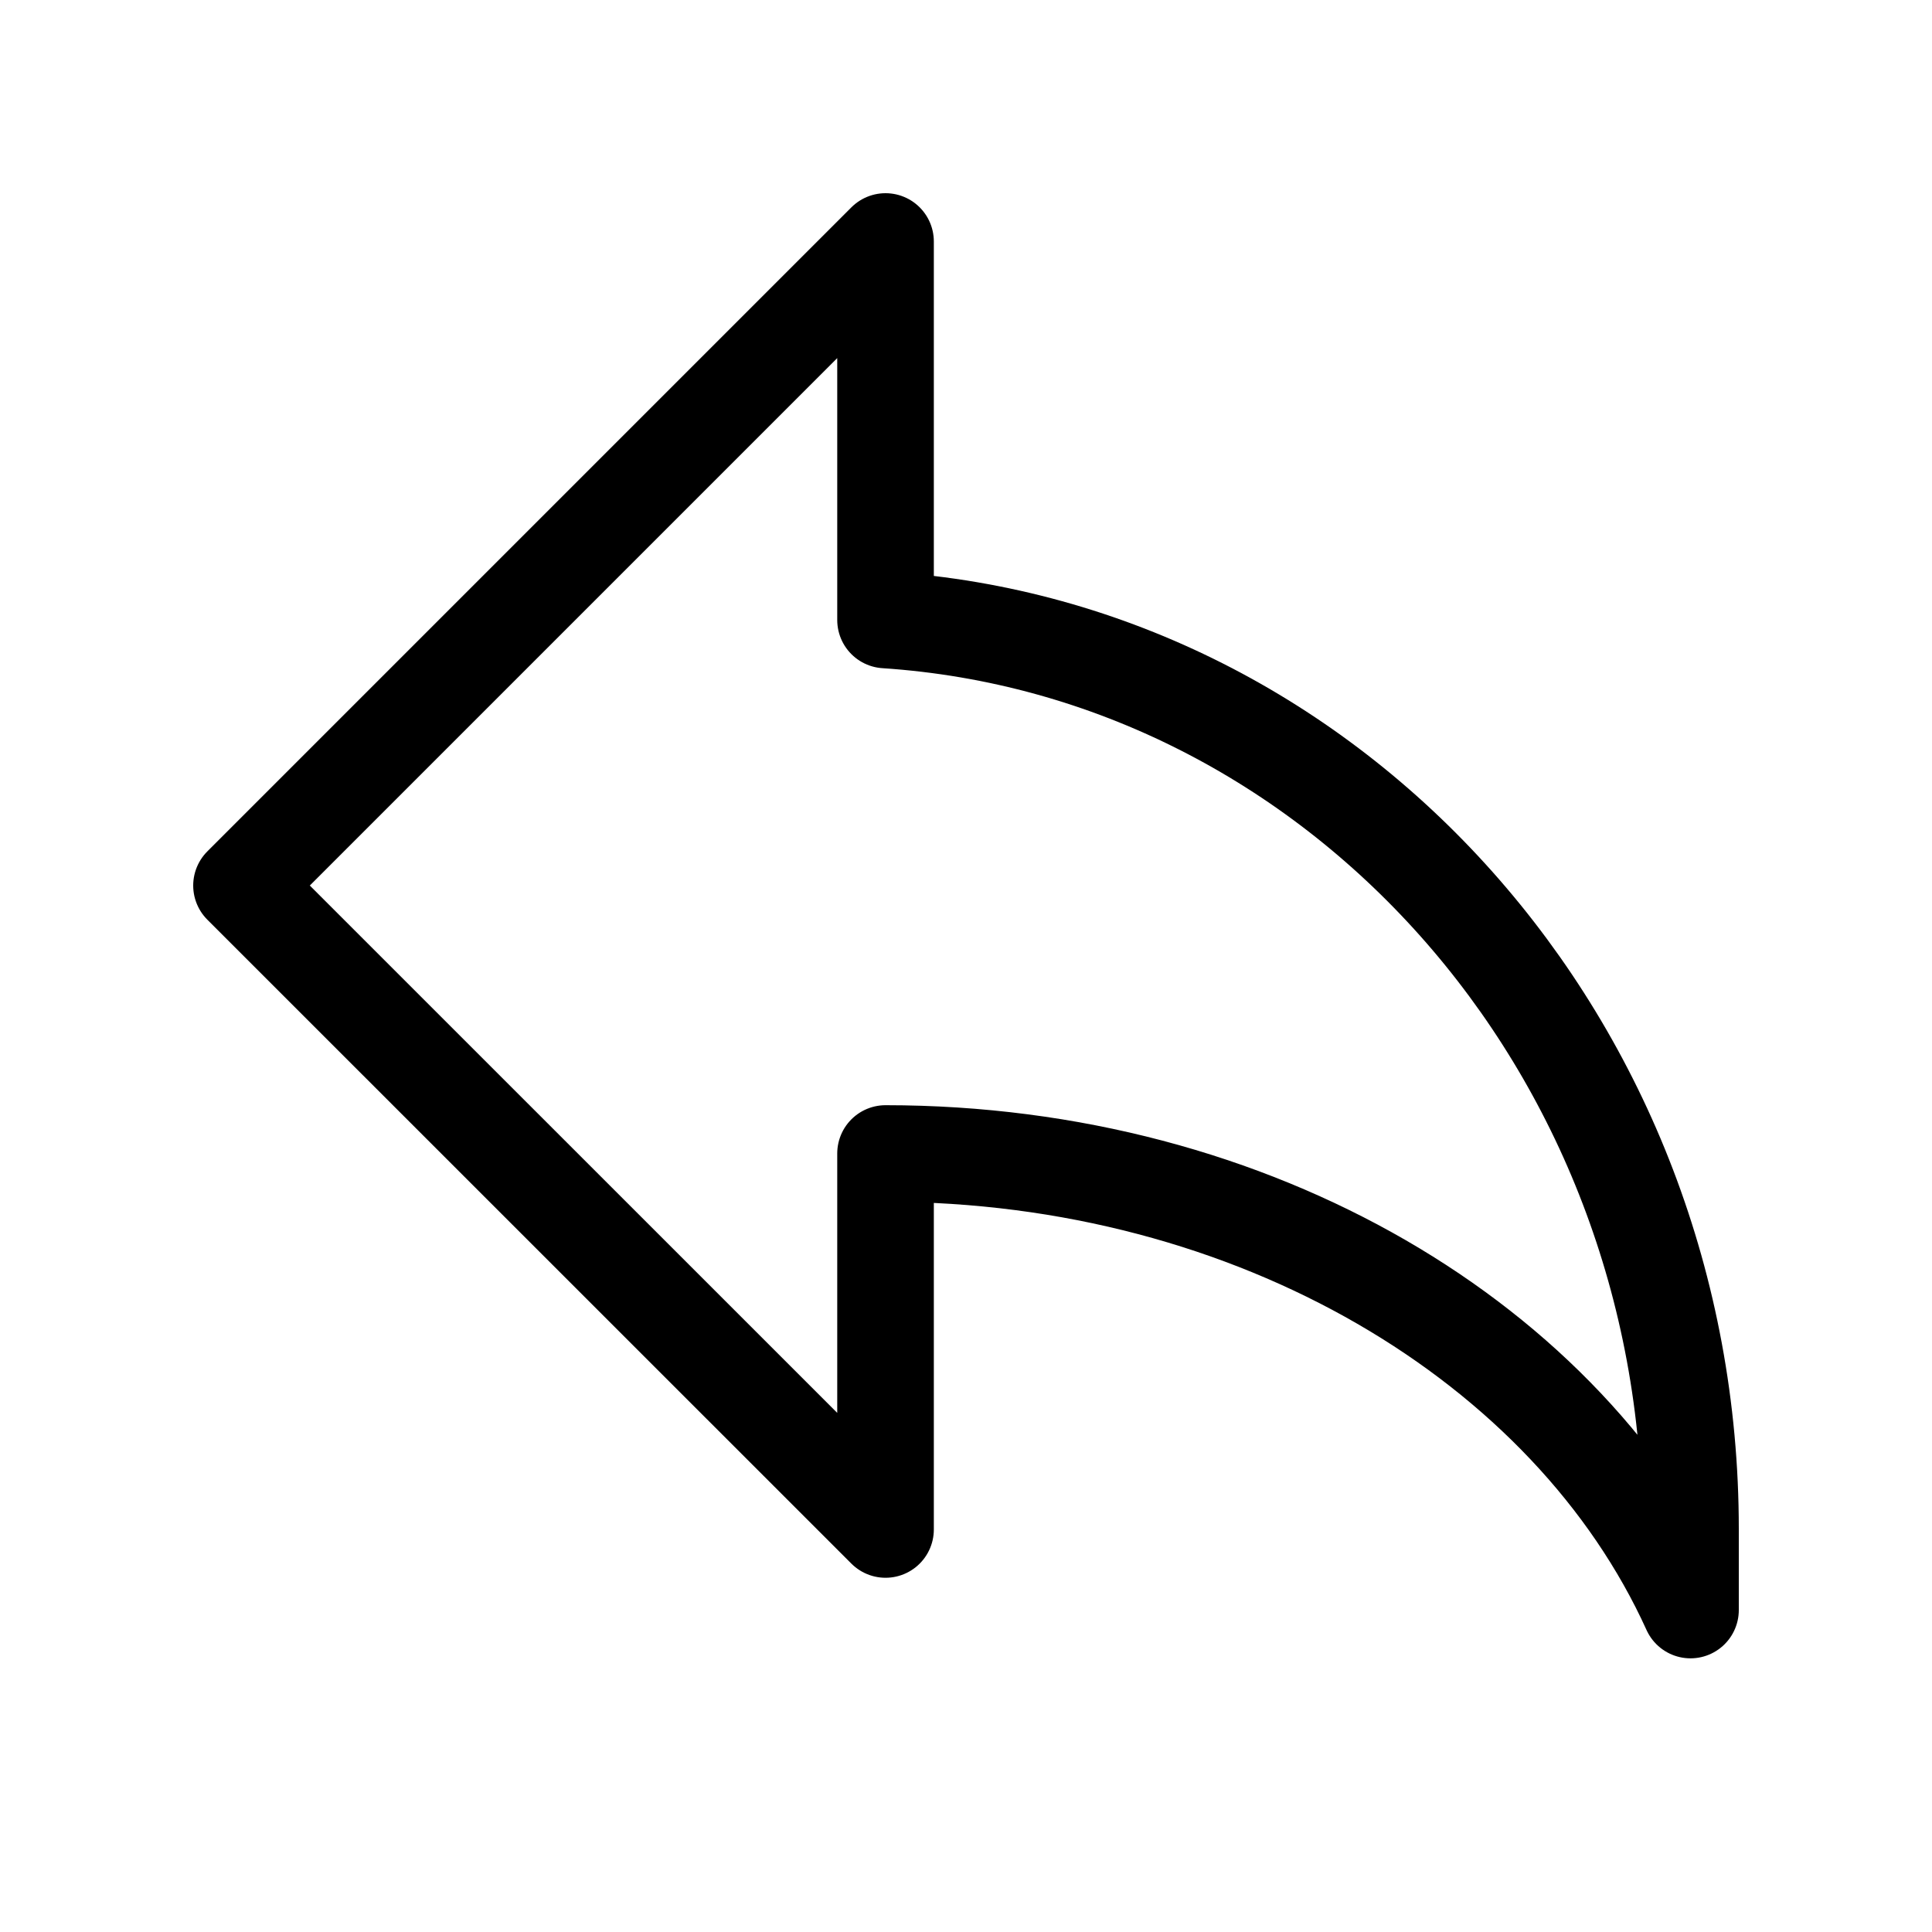
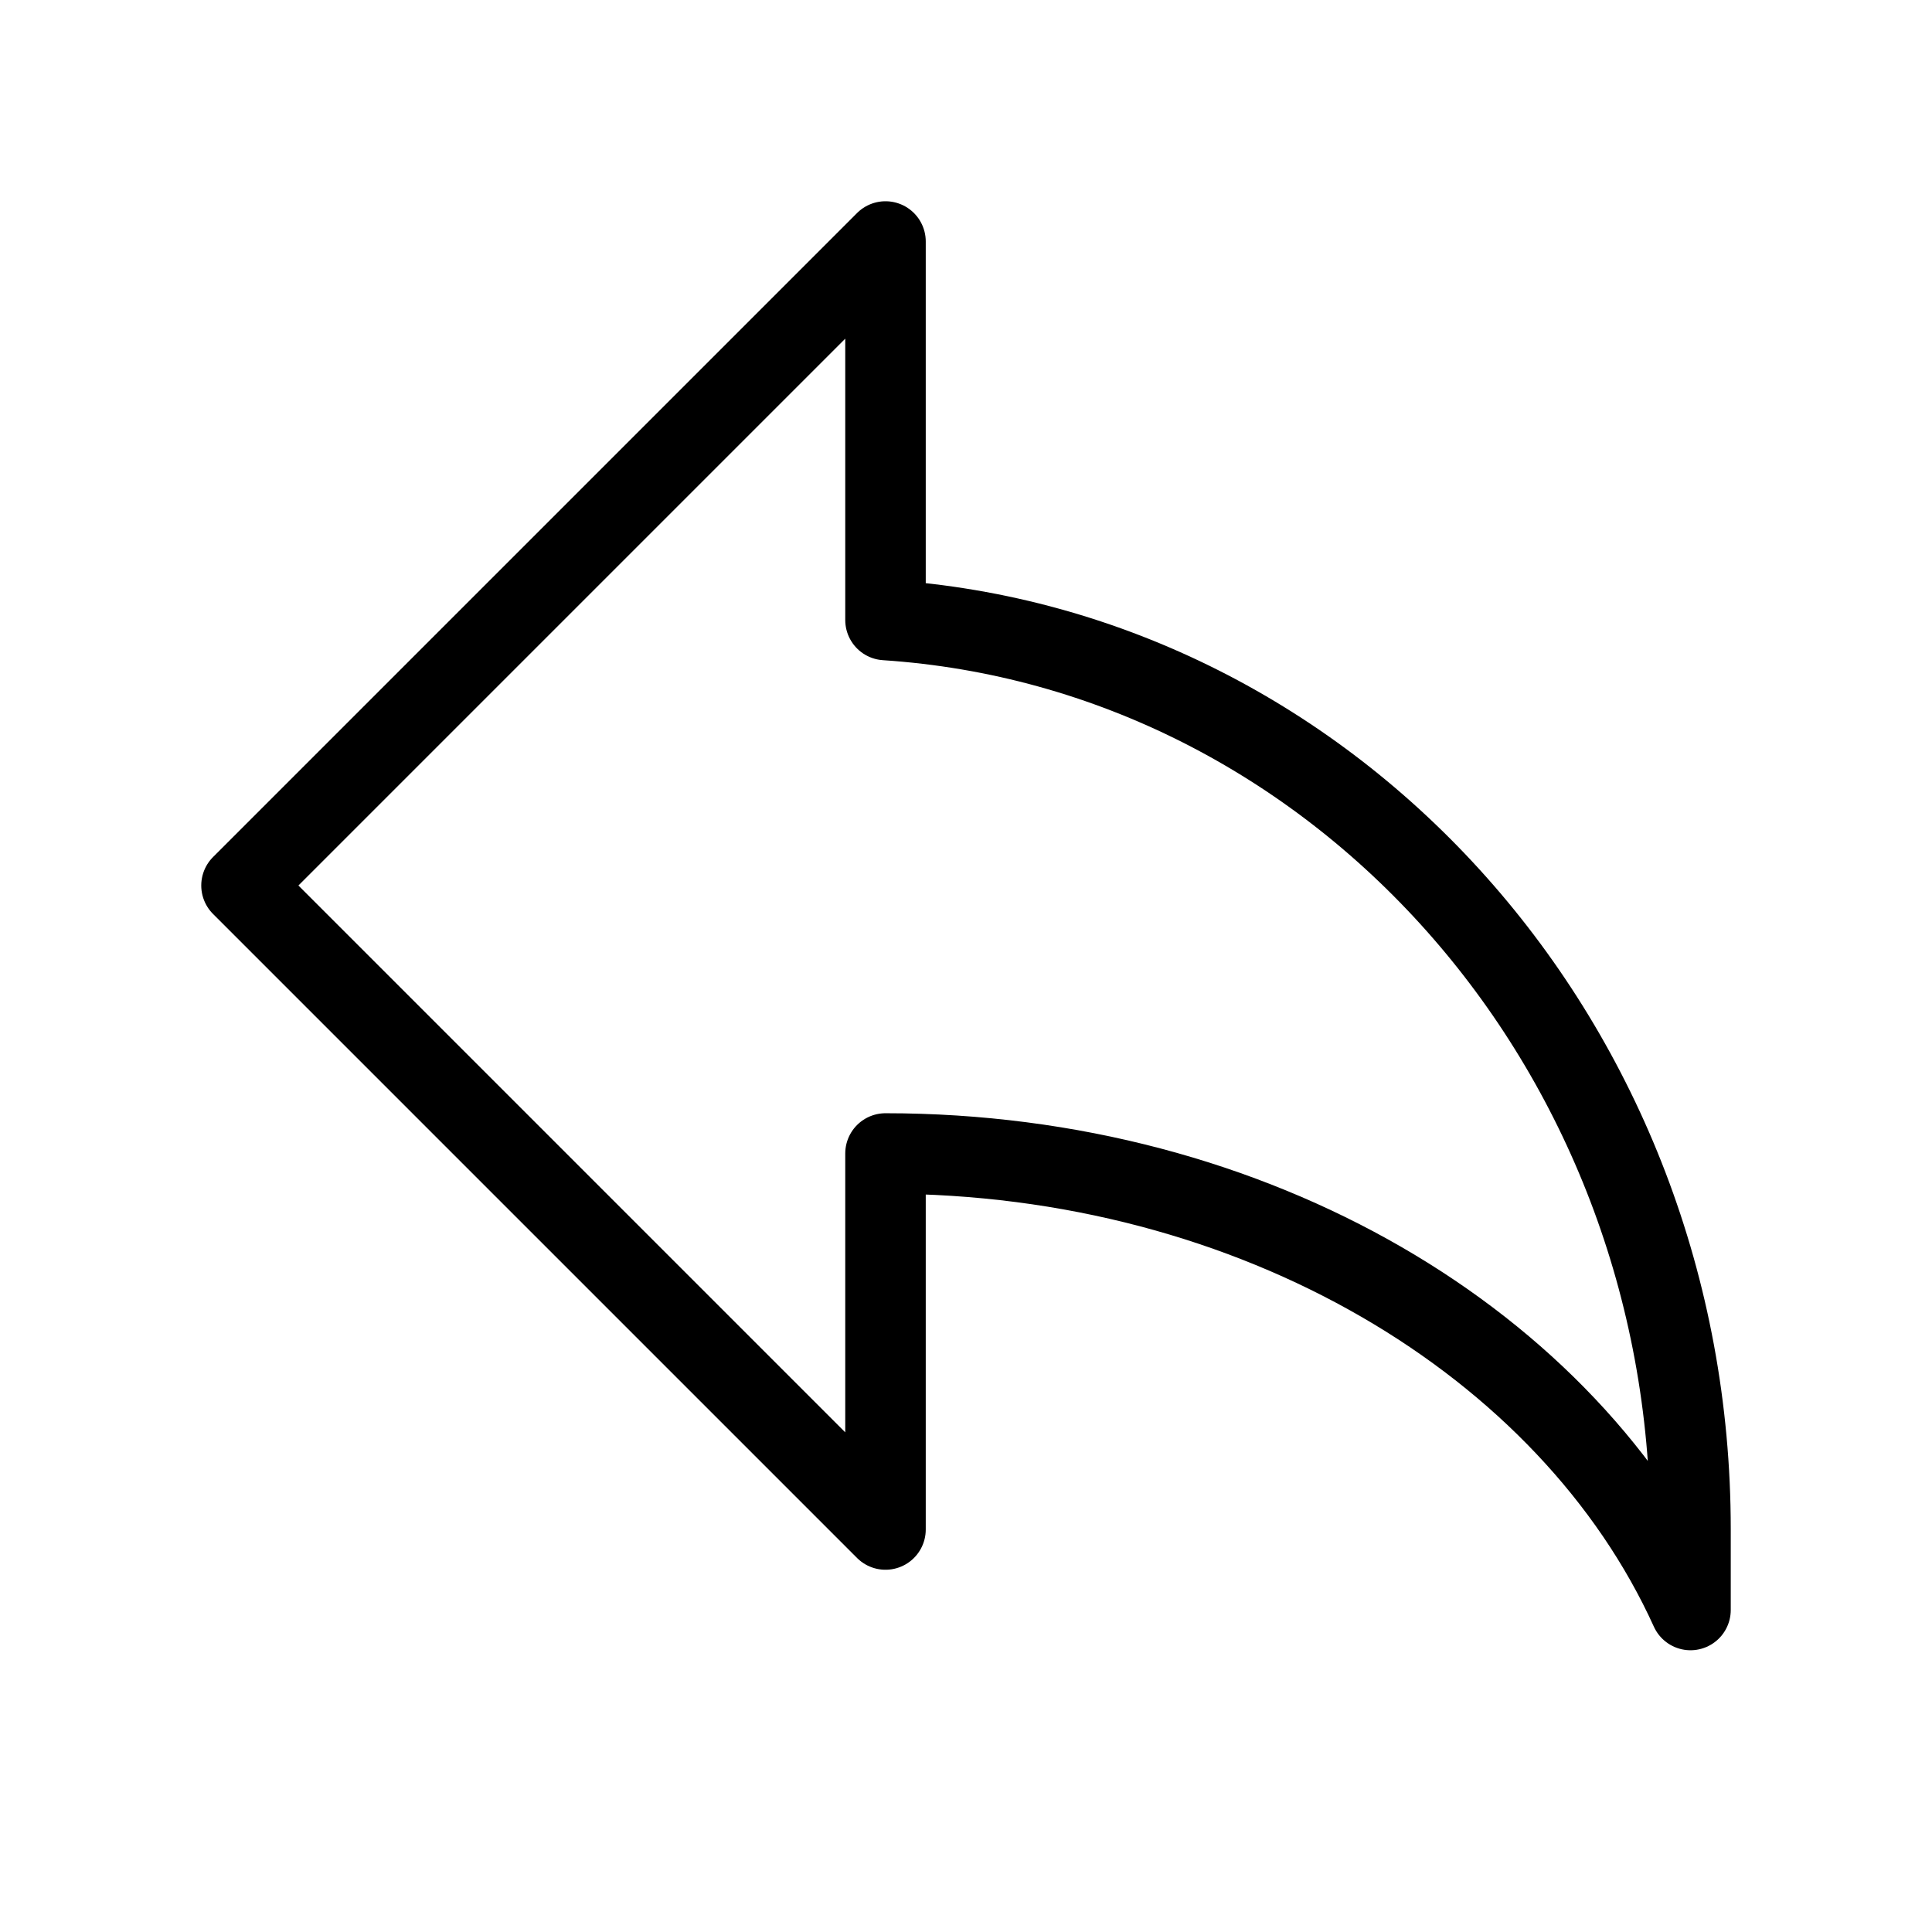
- <svg xmlns="http://www.w3.org/2000/svg" data-token-name="reply_arrow" width="20" height="20" viewBox="0 0 20 20" fill="none">
-   <path d="M9.167 11.941C12.995 11.941 16.249 13.91 17.5 16.667V15.828C17.5 10.814 13.816 6.725 9.167 6.418V2.5L2.5 9.167L9.167 15.833V11.944" stroke="currentColor" stroke-linecap="round" fill="none" stroke-linejoin="round" />
+ <svg xmlns="http://www.w3.org/2000/svg" data-token-name="reply_arrow" width="24" height="24" viewBox="0 0 24 24" fill="none">
+   <path d="M11 14.329C15.594 14.329 19.499 16.692 21 20V18.993C21 12.977 16.579 8.07 11 7.702V3L3 11L11 19V14.333" stroke="currentColor" fill="none" stroke-linecap="round" stroke-linejoin="round" />
</svg>
